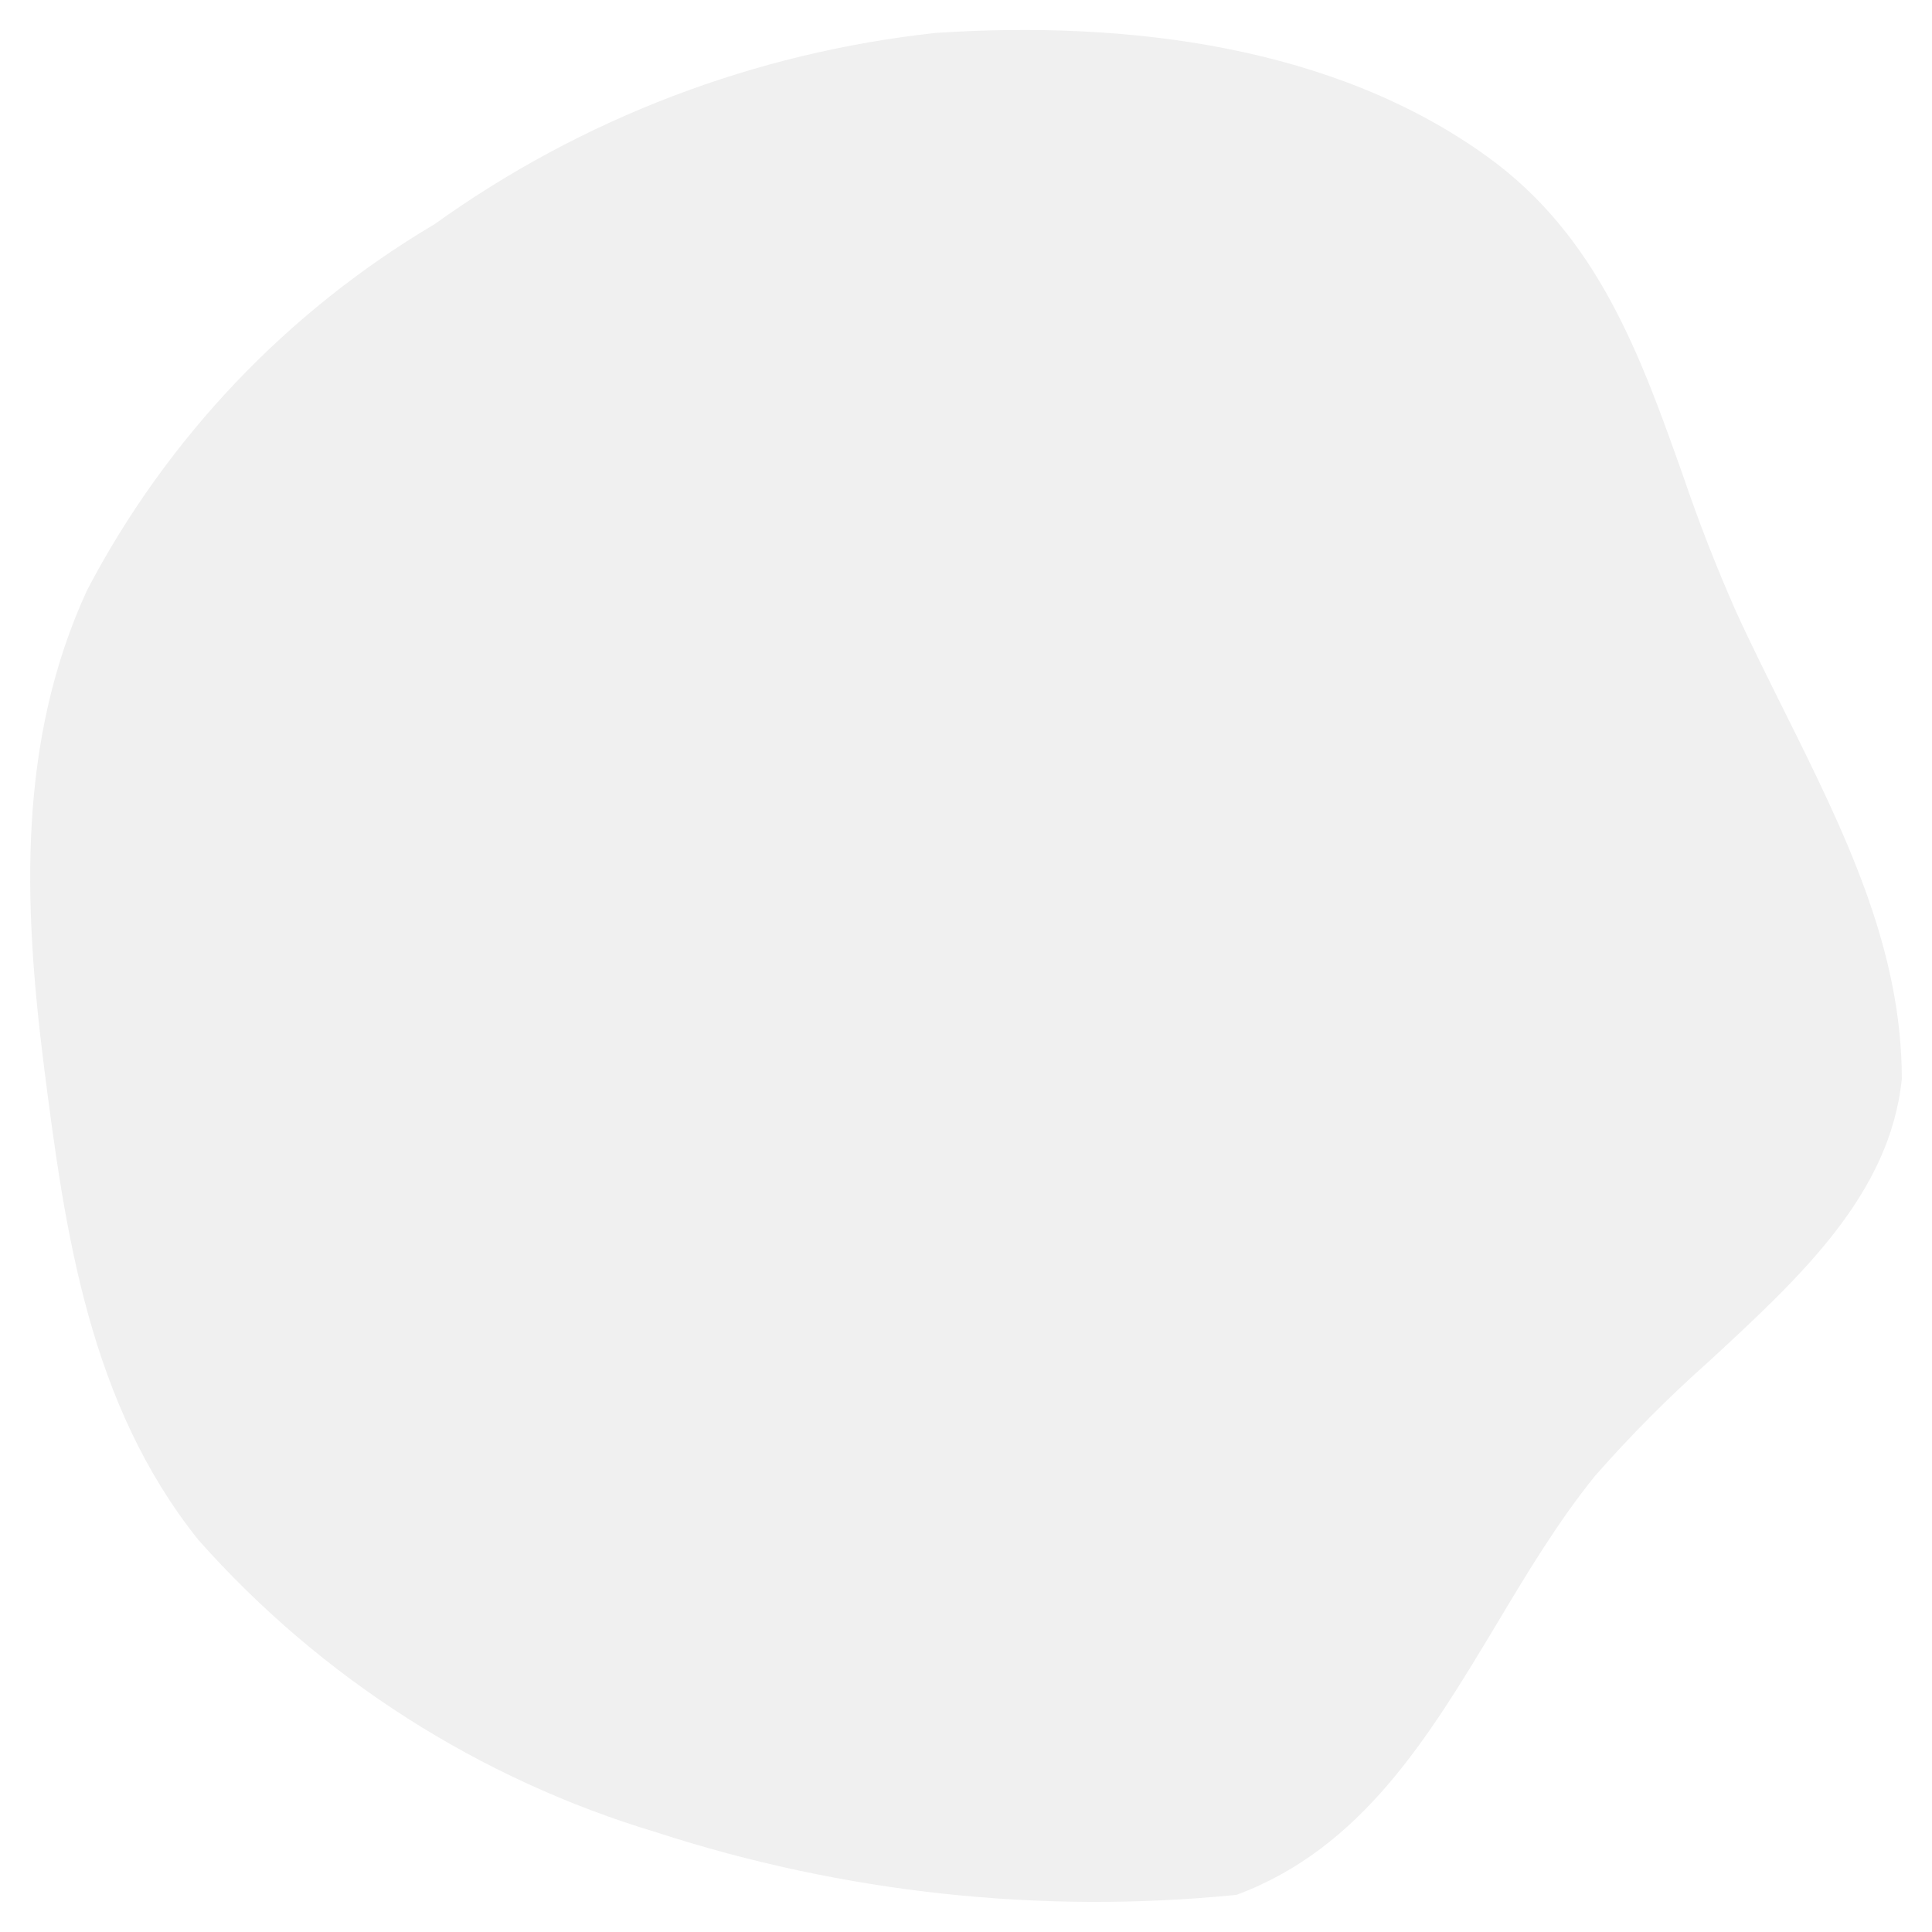
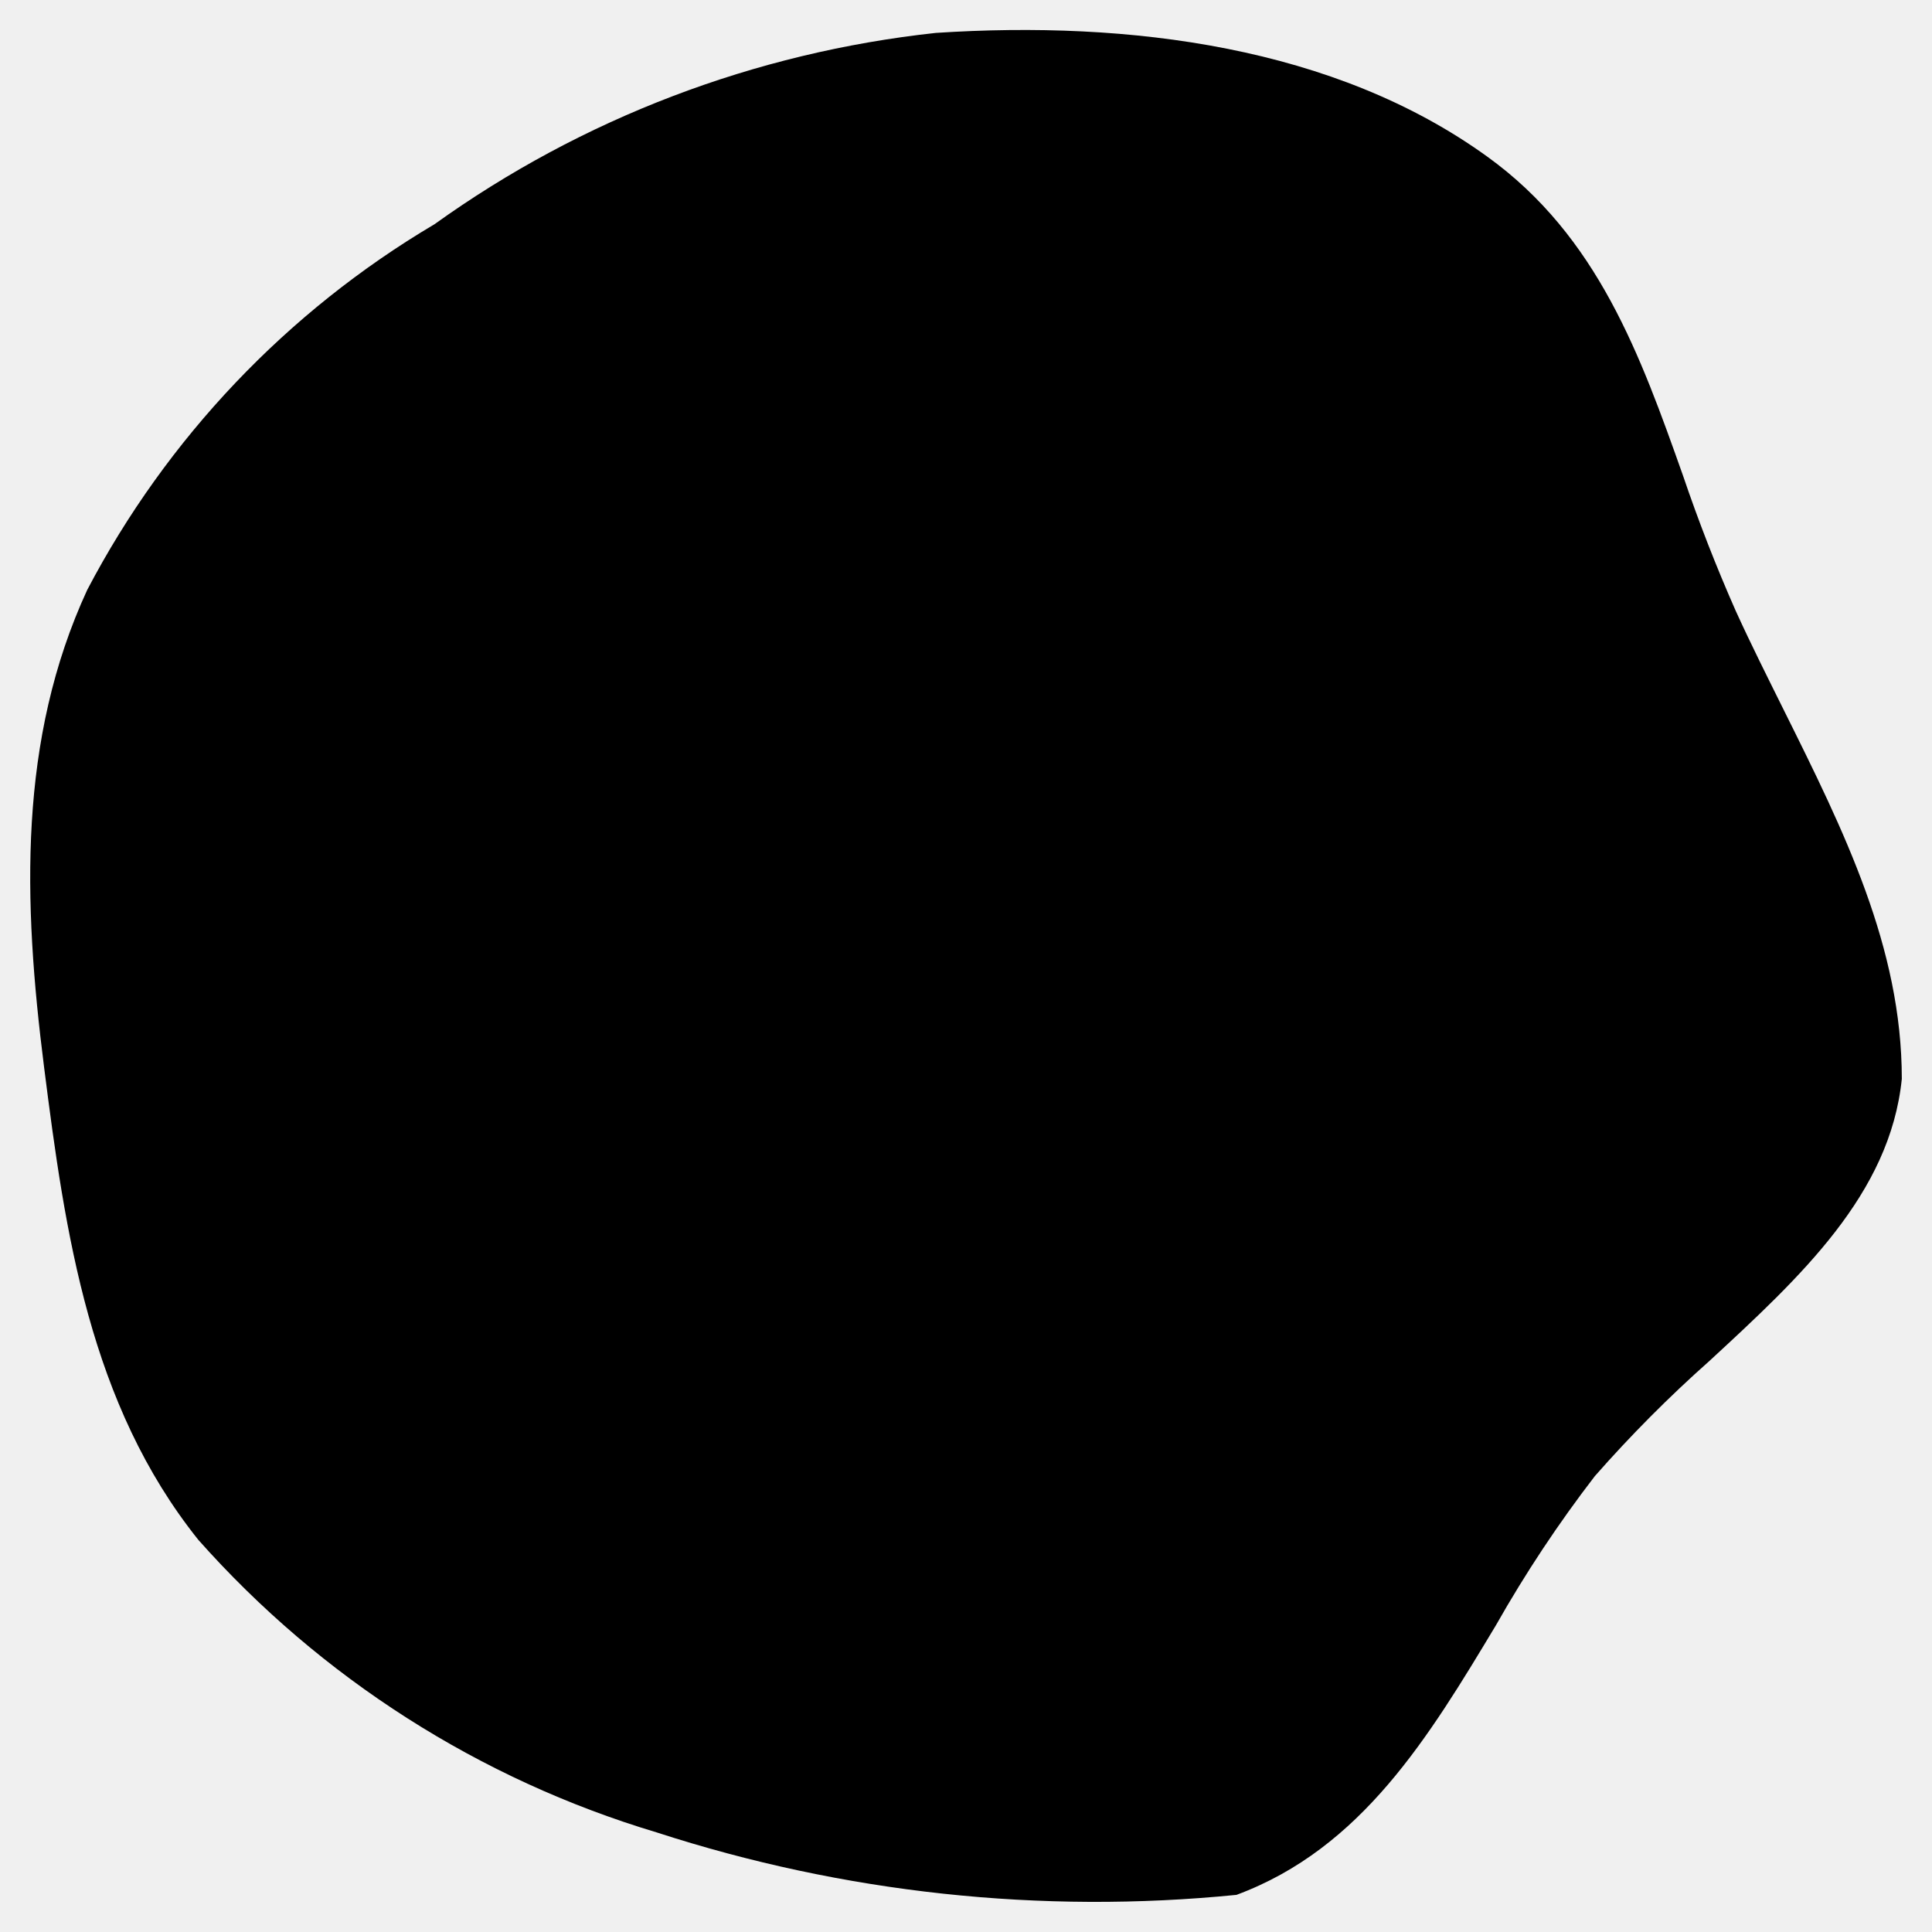
- <svg xmlns="http://www.w3.org/2000/svg" viewBox="0 0 64 64" fill="white">
-   <path fill-rule="evenodd" d="M64 0H0v64h64V0zM49.27 5.19C44.22 1.54 37.42.67 31 1.09c-6 .65-11.72 2.83-16.61 6.34A30.57 30.57 0 002.89 19.54C.6 24.5.76 29.84 1.46 35.35c.7 5.53 1.51 11.16 5.11 15.66a32.92 32.92 0 0015.18 9.69 47.07 47.07 0 0019.21 2.07c4.15-1.54 6.37-5.23 8.6-8.94 1.02-1.71 2.05-3.42 3.27-4.93a43.44 43.44 0 013.8-3.82c3.01-2.78 5.98-5.52 6.37-9.34 0-4.35-1.91-8.2-3.9-12.2-.54-1.09-1.09-2.18-1.6-3.3a54.46 54.46 0 01-1.75-4.49c-1.41-3.98-2.82-7.92-6.48-10.56z" />
+ <svg xmlns="http://www.w3.org/2000/svg" viewBox="0 0 64 64">
+   <path d="M49.27 5.19C44.22 1.54 37.42.67 31 1.09c-6 .65-11.72 2.83-16.61 6.34a30.57 30.57 0 00-11.5 12.11C.6 24.5.76 29.84 1.46 35.35c.7 5.53 1.51 11.16 5.11 15.66a32.92 32.92 0 0015.18 9.69 47.07 47.07 0 0019.21 2.07c4.15-1.54 6.37-5.23 8.6-8.94a42.13 42.13 0 013.27-4.93 43.45 43.45 0 013.8-3.82c3.01-2.78 5.98-5.52 6.37-9.34 0-4.35-1.91-8.2-3.9-12.2-.54-1.09-1.09-2.18-1.6-3.3a54.45 54.45 0 01-1.75-4.49c-1.41-3.98-2.82-7.92-6.48-10.56z" />
</svg>
